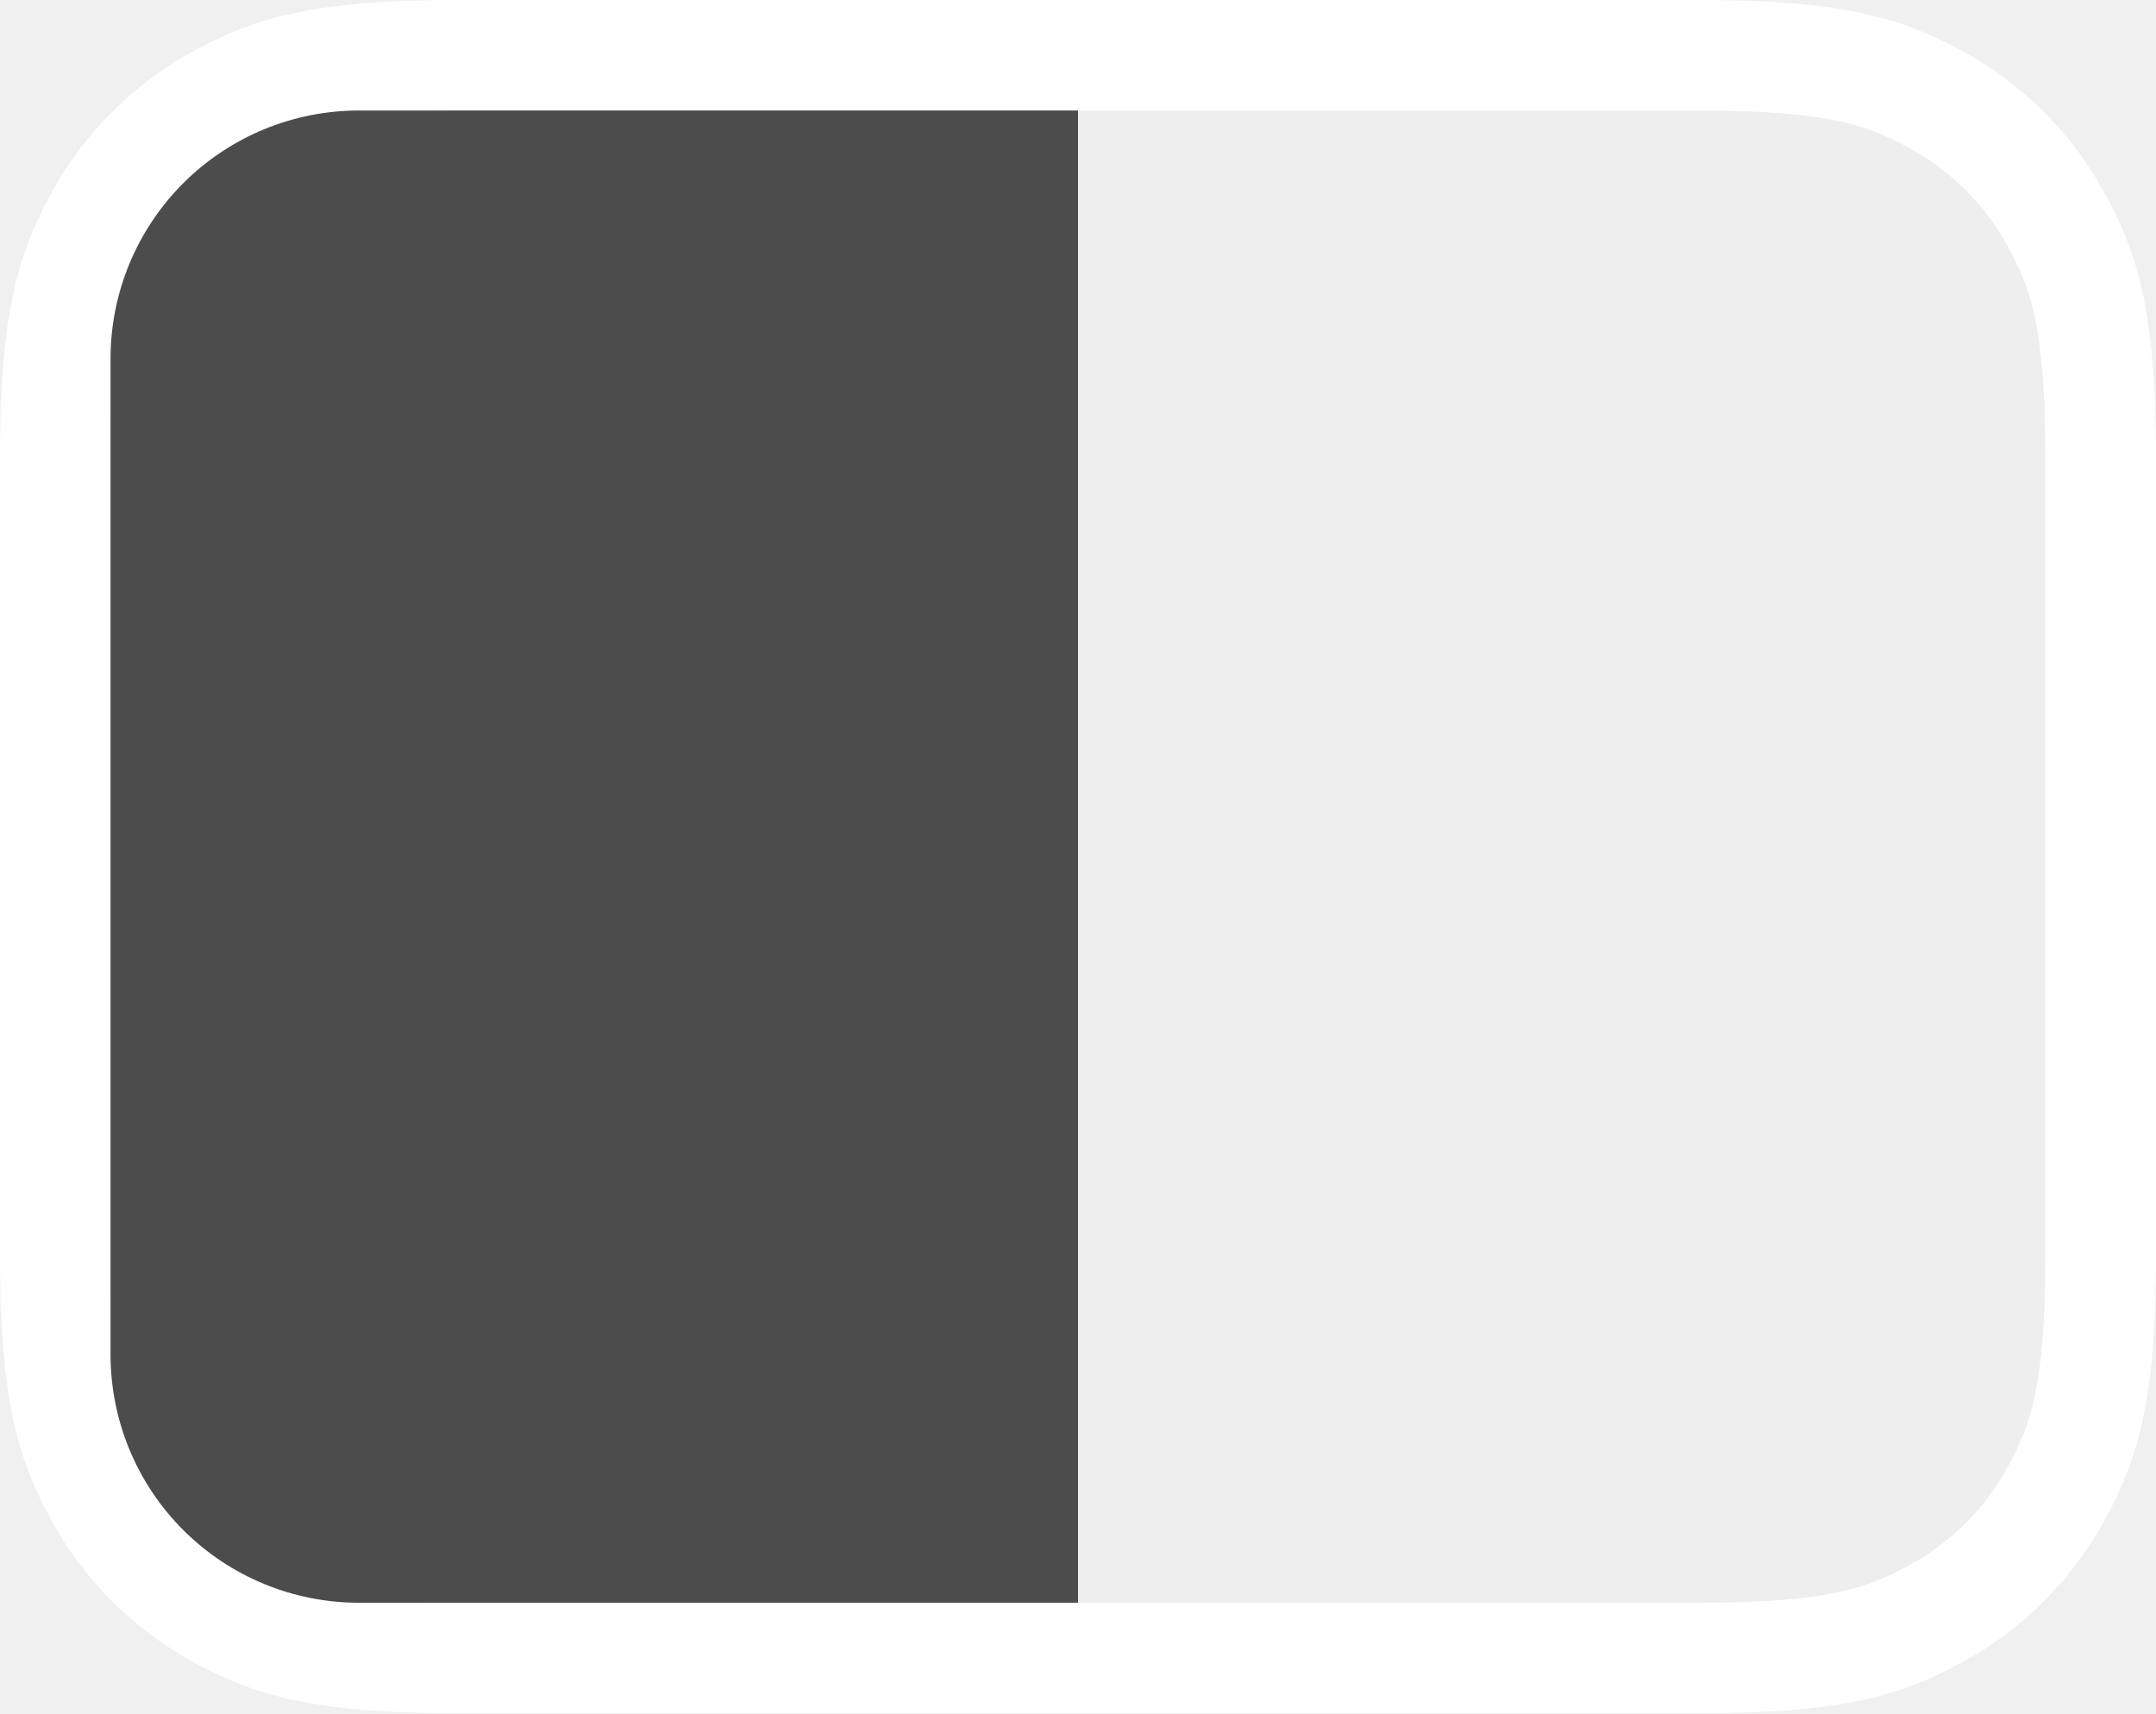
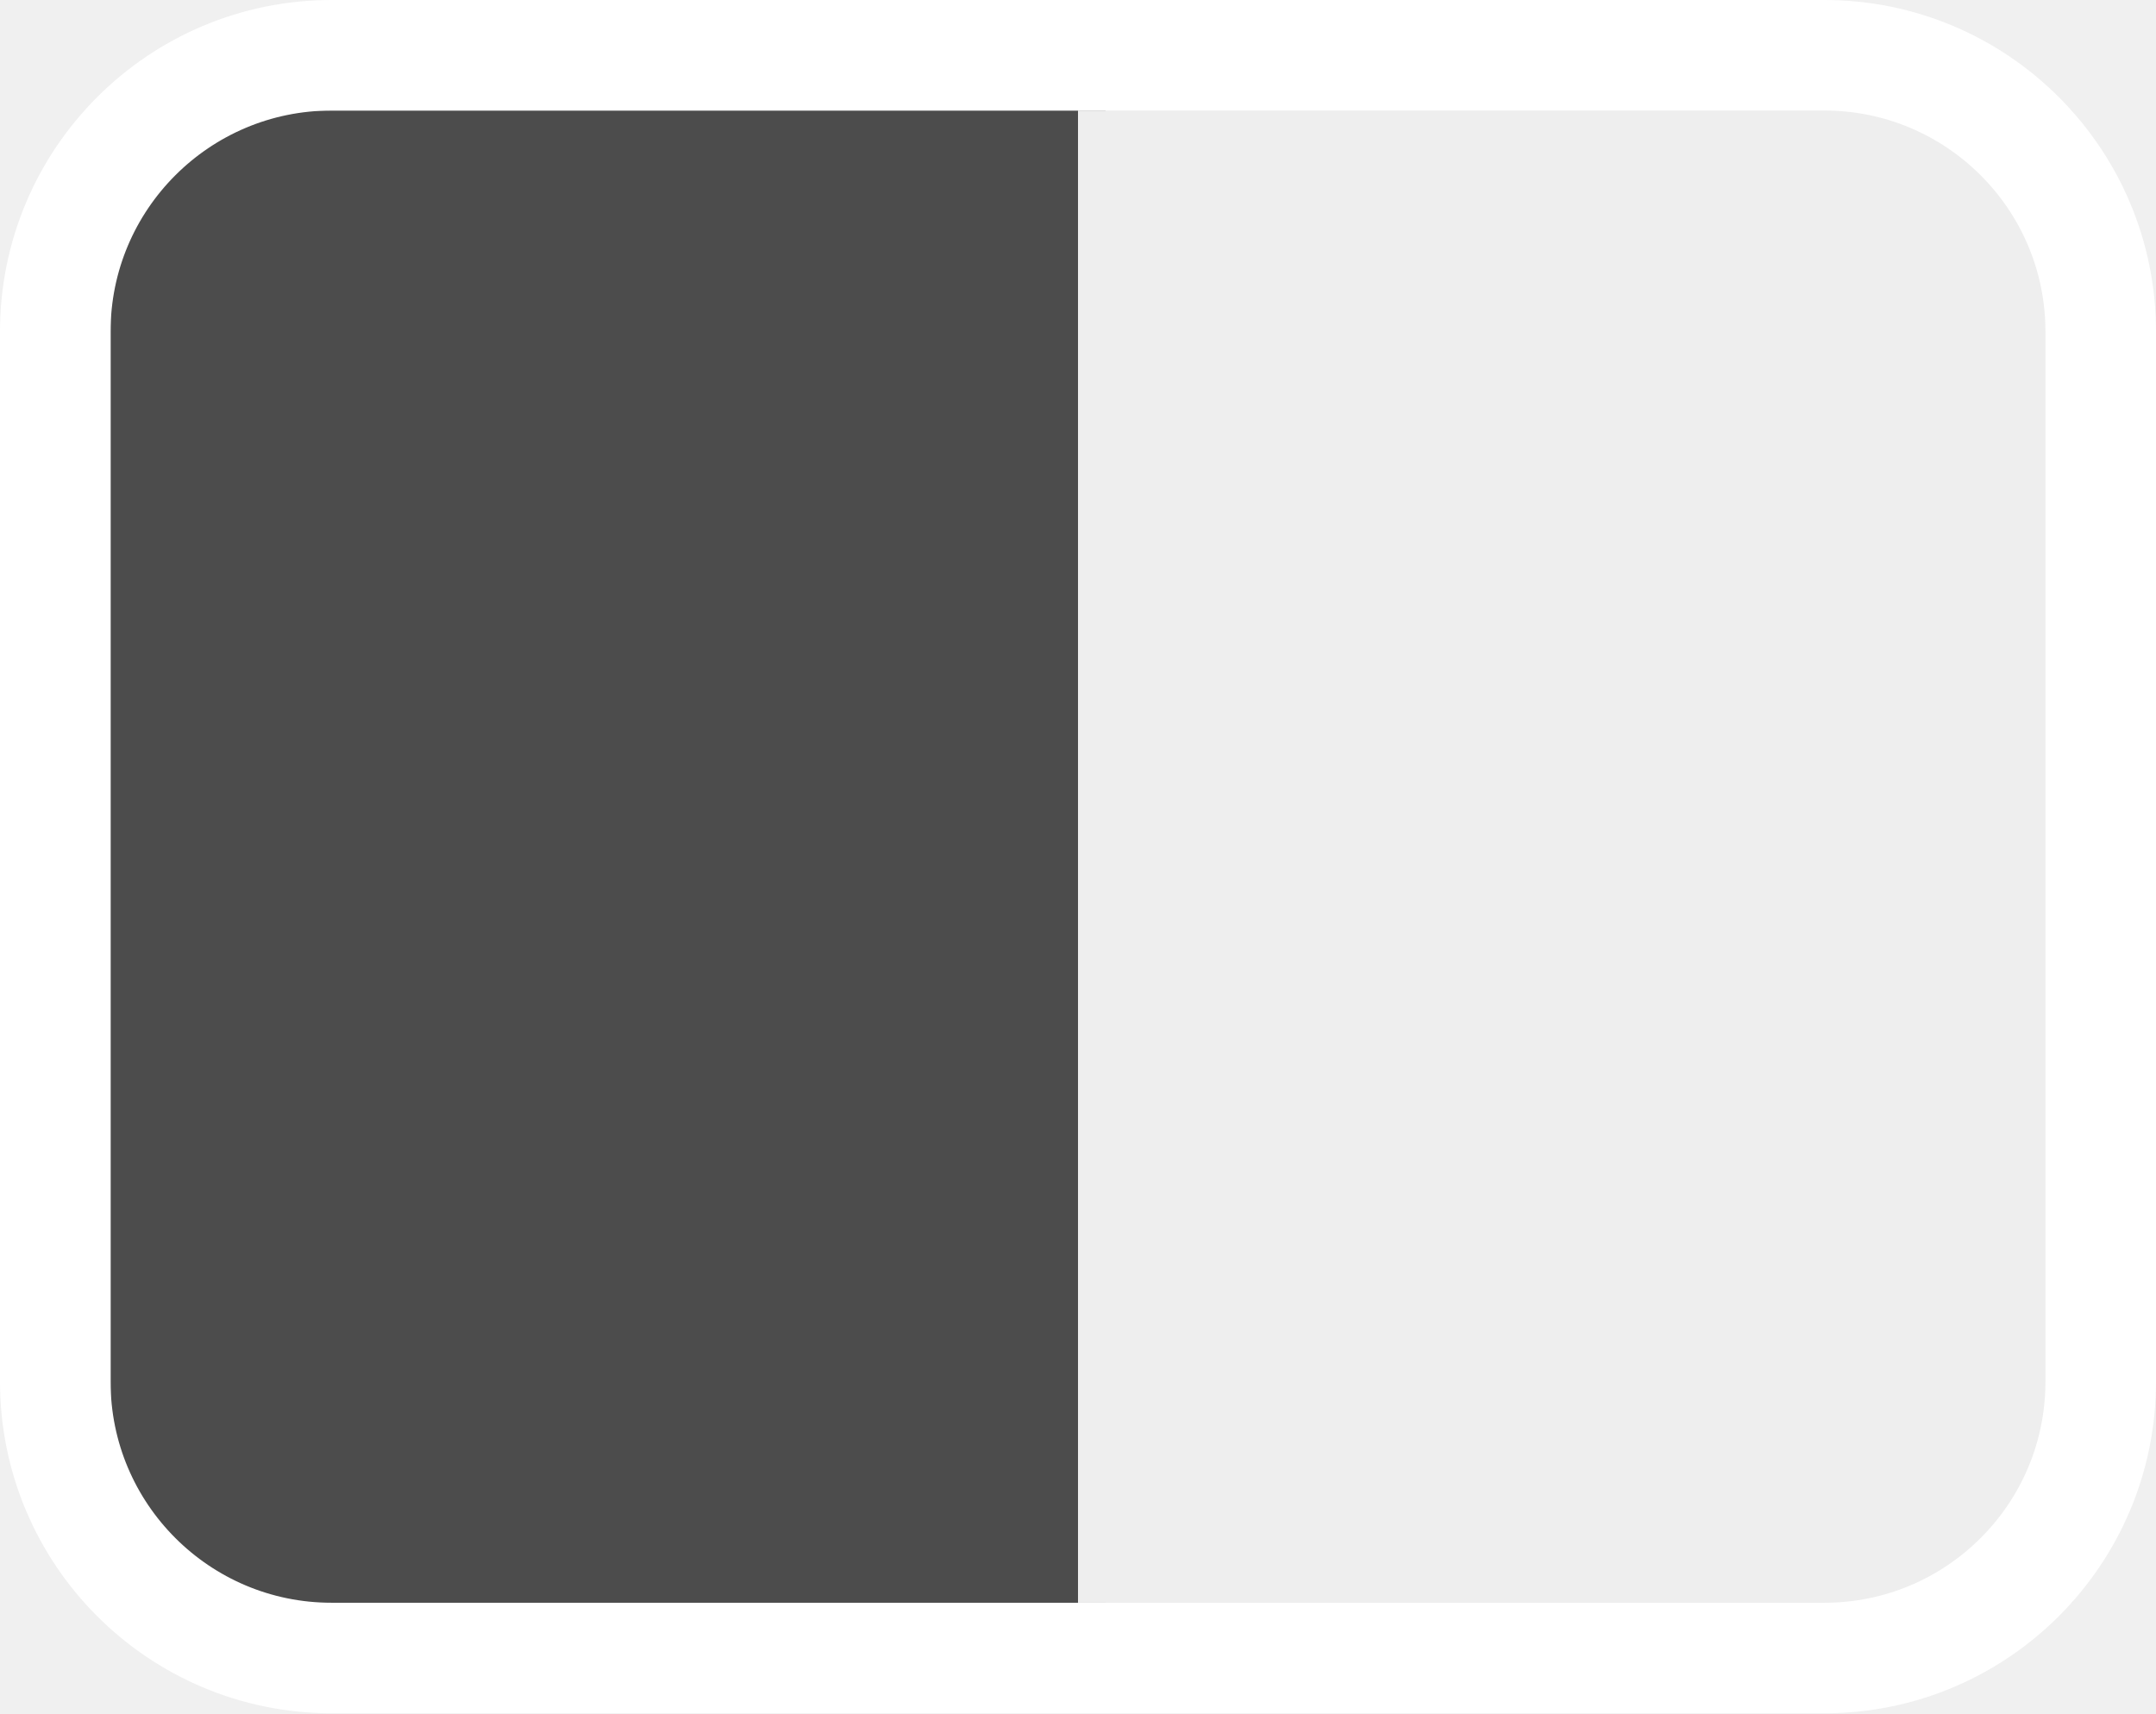
- <svg xmlns="http://www.w3.org/2000/svg" width="78" height="62" viewBox="0 0 78 62">
-   <g style="display:inline;fill:#7ac70c;fill-opacity:1">
-     <path d="M45.293-17.885H-2.905c-5.3 0-7.193.628-9.122 1.66a11.7 11.7 0 0 0-4.86 4.86c-1.032 1.93-1.66 3.821-1.66 9.122V28.77c0 5.3.628 7.192 1.66 9.121a11.7 11.7 0 0 0 4.86 4.86c1.93 1.033 3.821 1.66 9.122 1.66h48.198c5.3 0 7.192-.627 9.121-1.66a11.7 11.7 0 0 0 4.86-4.86c1.032-1.93 1.66-3.821 1.66-9.121V-2.243c0-5.3-.628-7.192-1.66-9.122a11.7 11.7 0 0 0-4.86-4.86c-1.93-1.032-3.821-1.66-9.121-1.66z" style="fill:#eee;stroke:#fff;stroke-width:4.296;stroke-opacity:1;fill-opacity:1" transform="translate(19.268 18.651)scale(.93103)" />
-     <path d="M-6.732-15.737A9.646 9.646 0 0 0-16.4-6.07v38.667a9.646 9.646 0 0 0 9.667 9.666h27.927v-58h-9.667z" style="fill:#4c4c4c;stroke-width:1.074;fill-opacity:1" transform="translate(19.268 18.651)scale(.93103)" />
-   </g>
+ <svg xmlns="http://www.w3.org/2000/svg" width="78" height="62">
+   <rect x="4" y="4" width="36" height="54" fill="#4c4c4c" />
+   <rect x="39" y="4" width="36" height="54" fill="#eee" />
+   <rect x="2" y="2" width="74" height="58" rx="10" fill="none" stroke="#fff" stroke-width="4" />
</svg>
